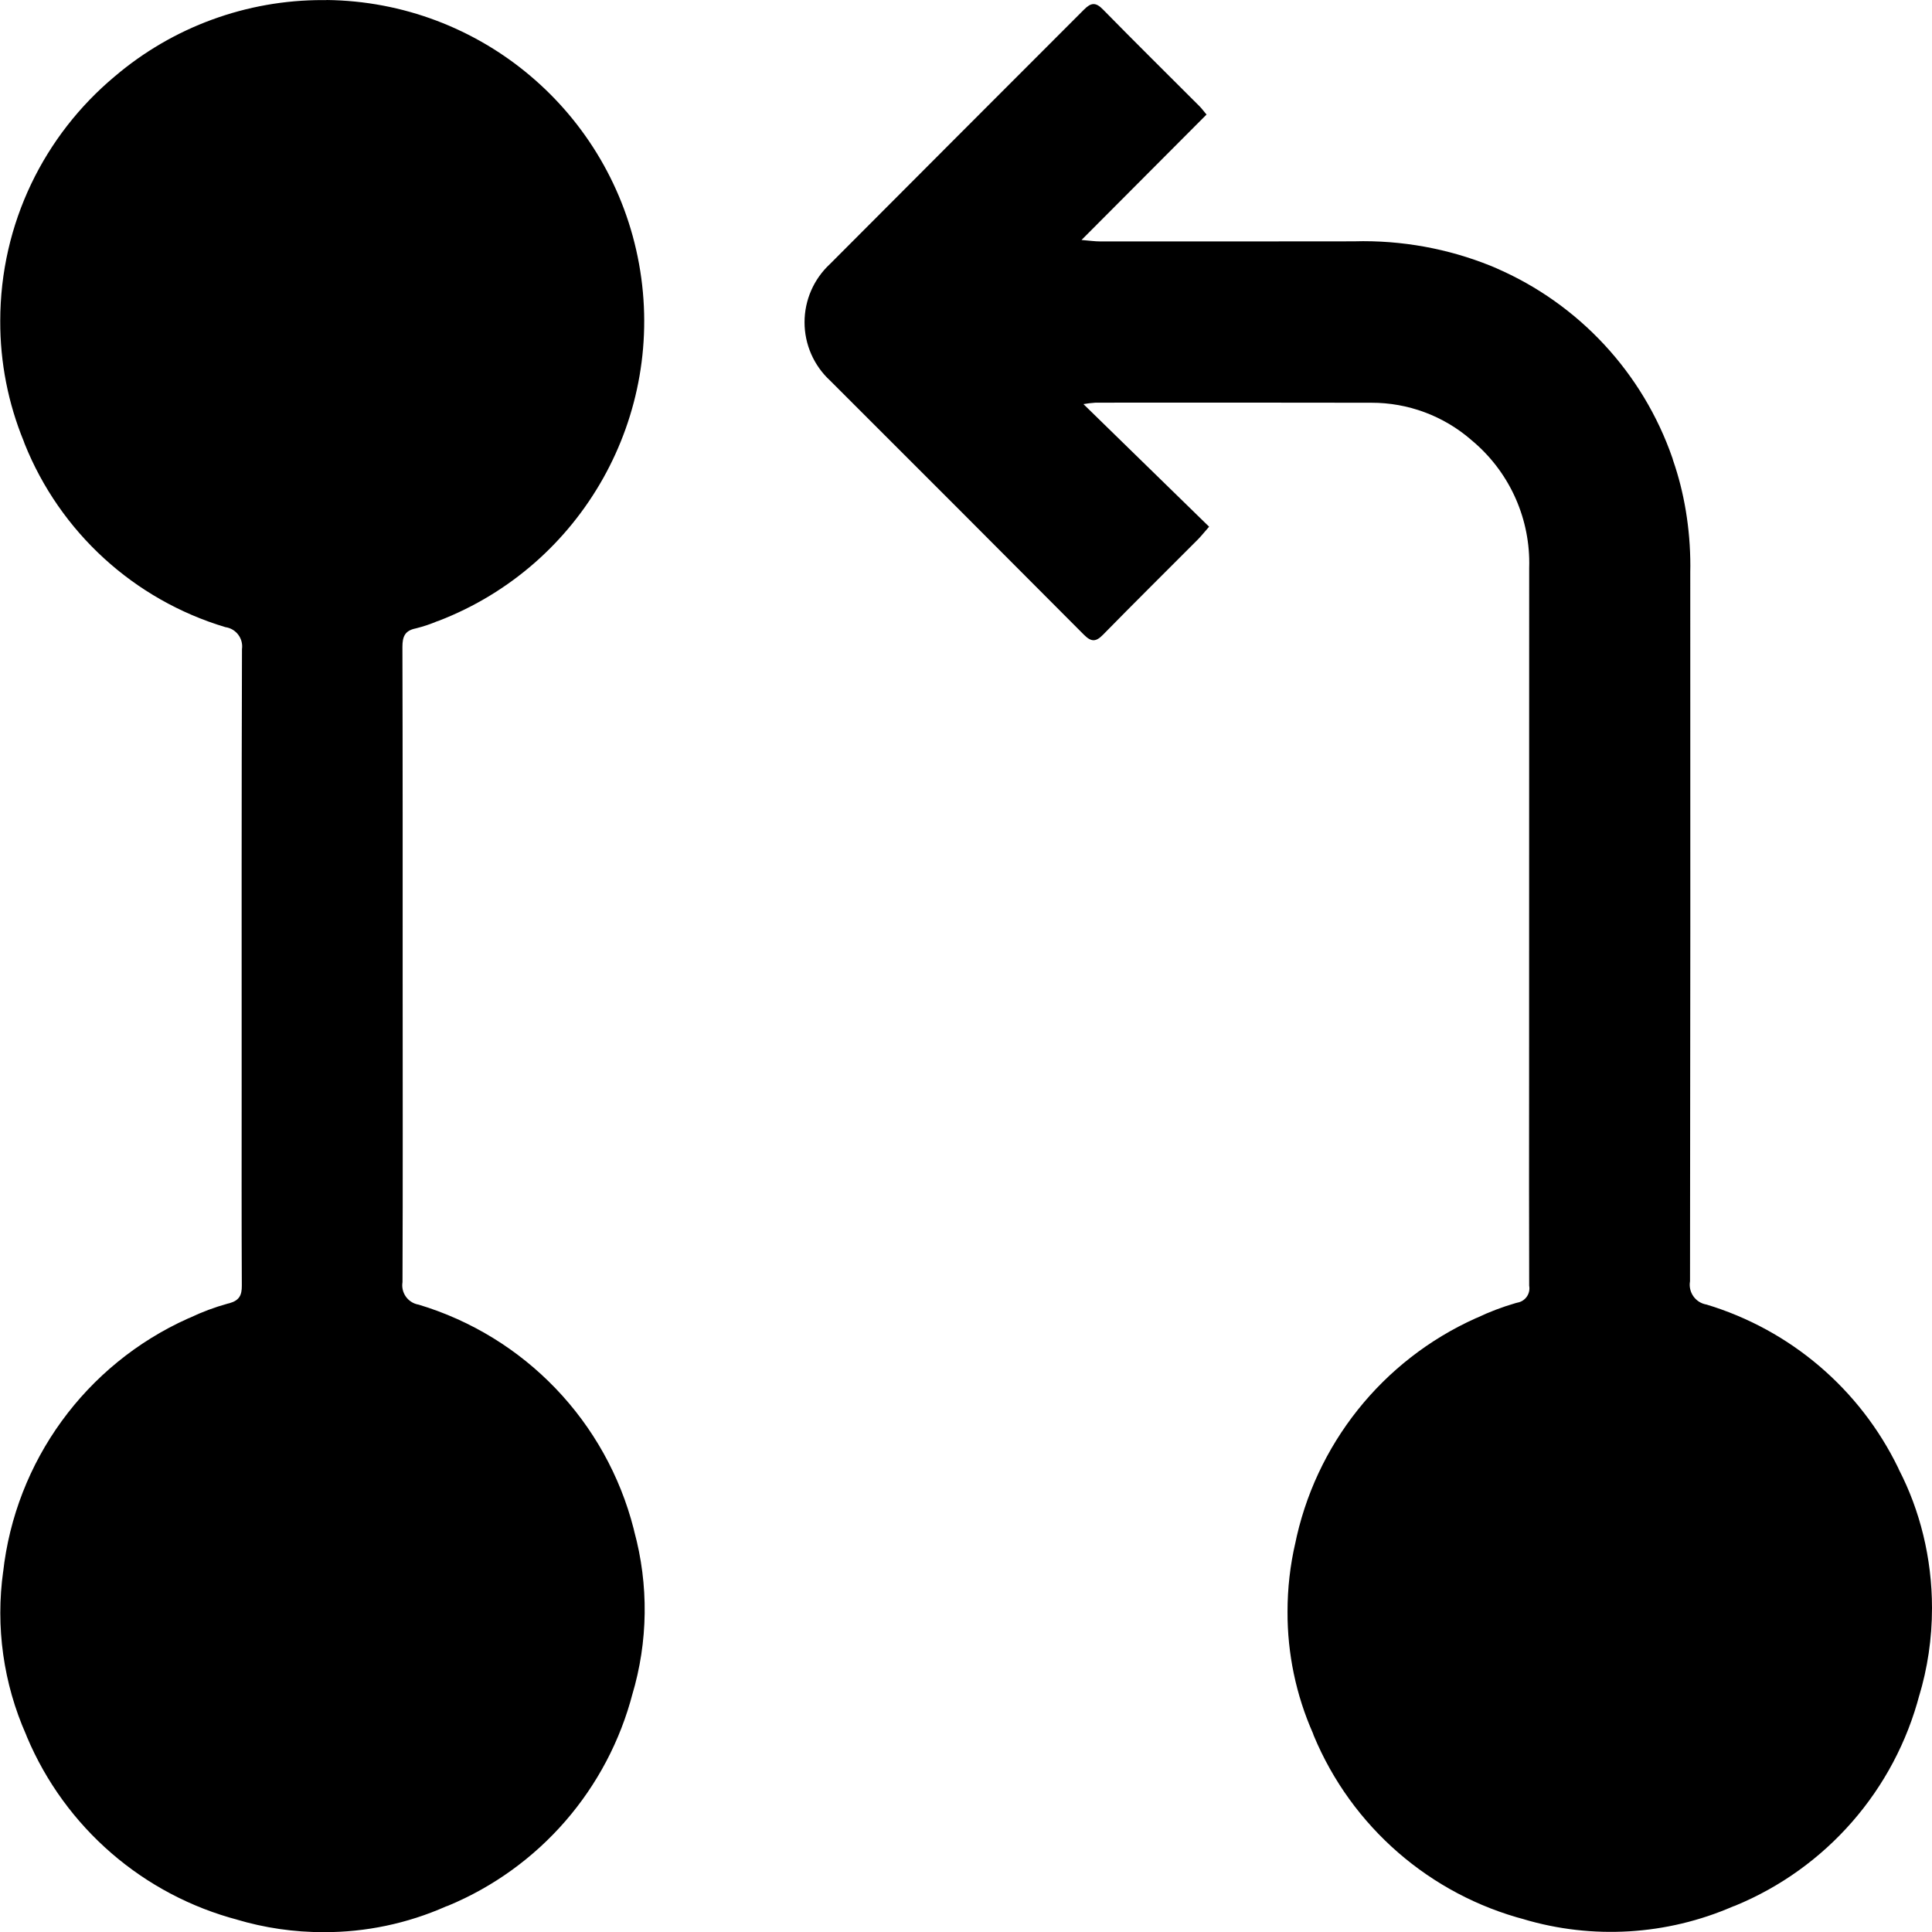
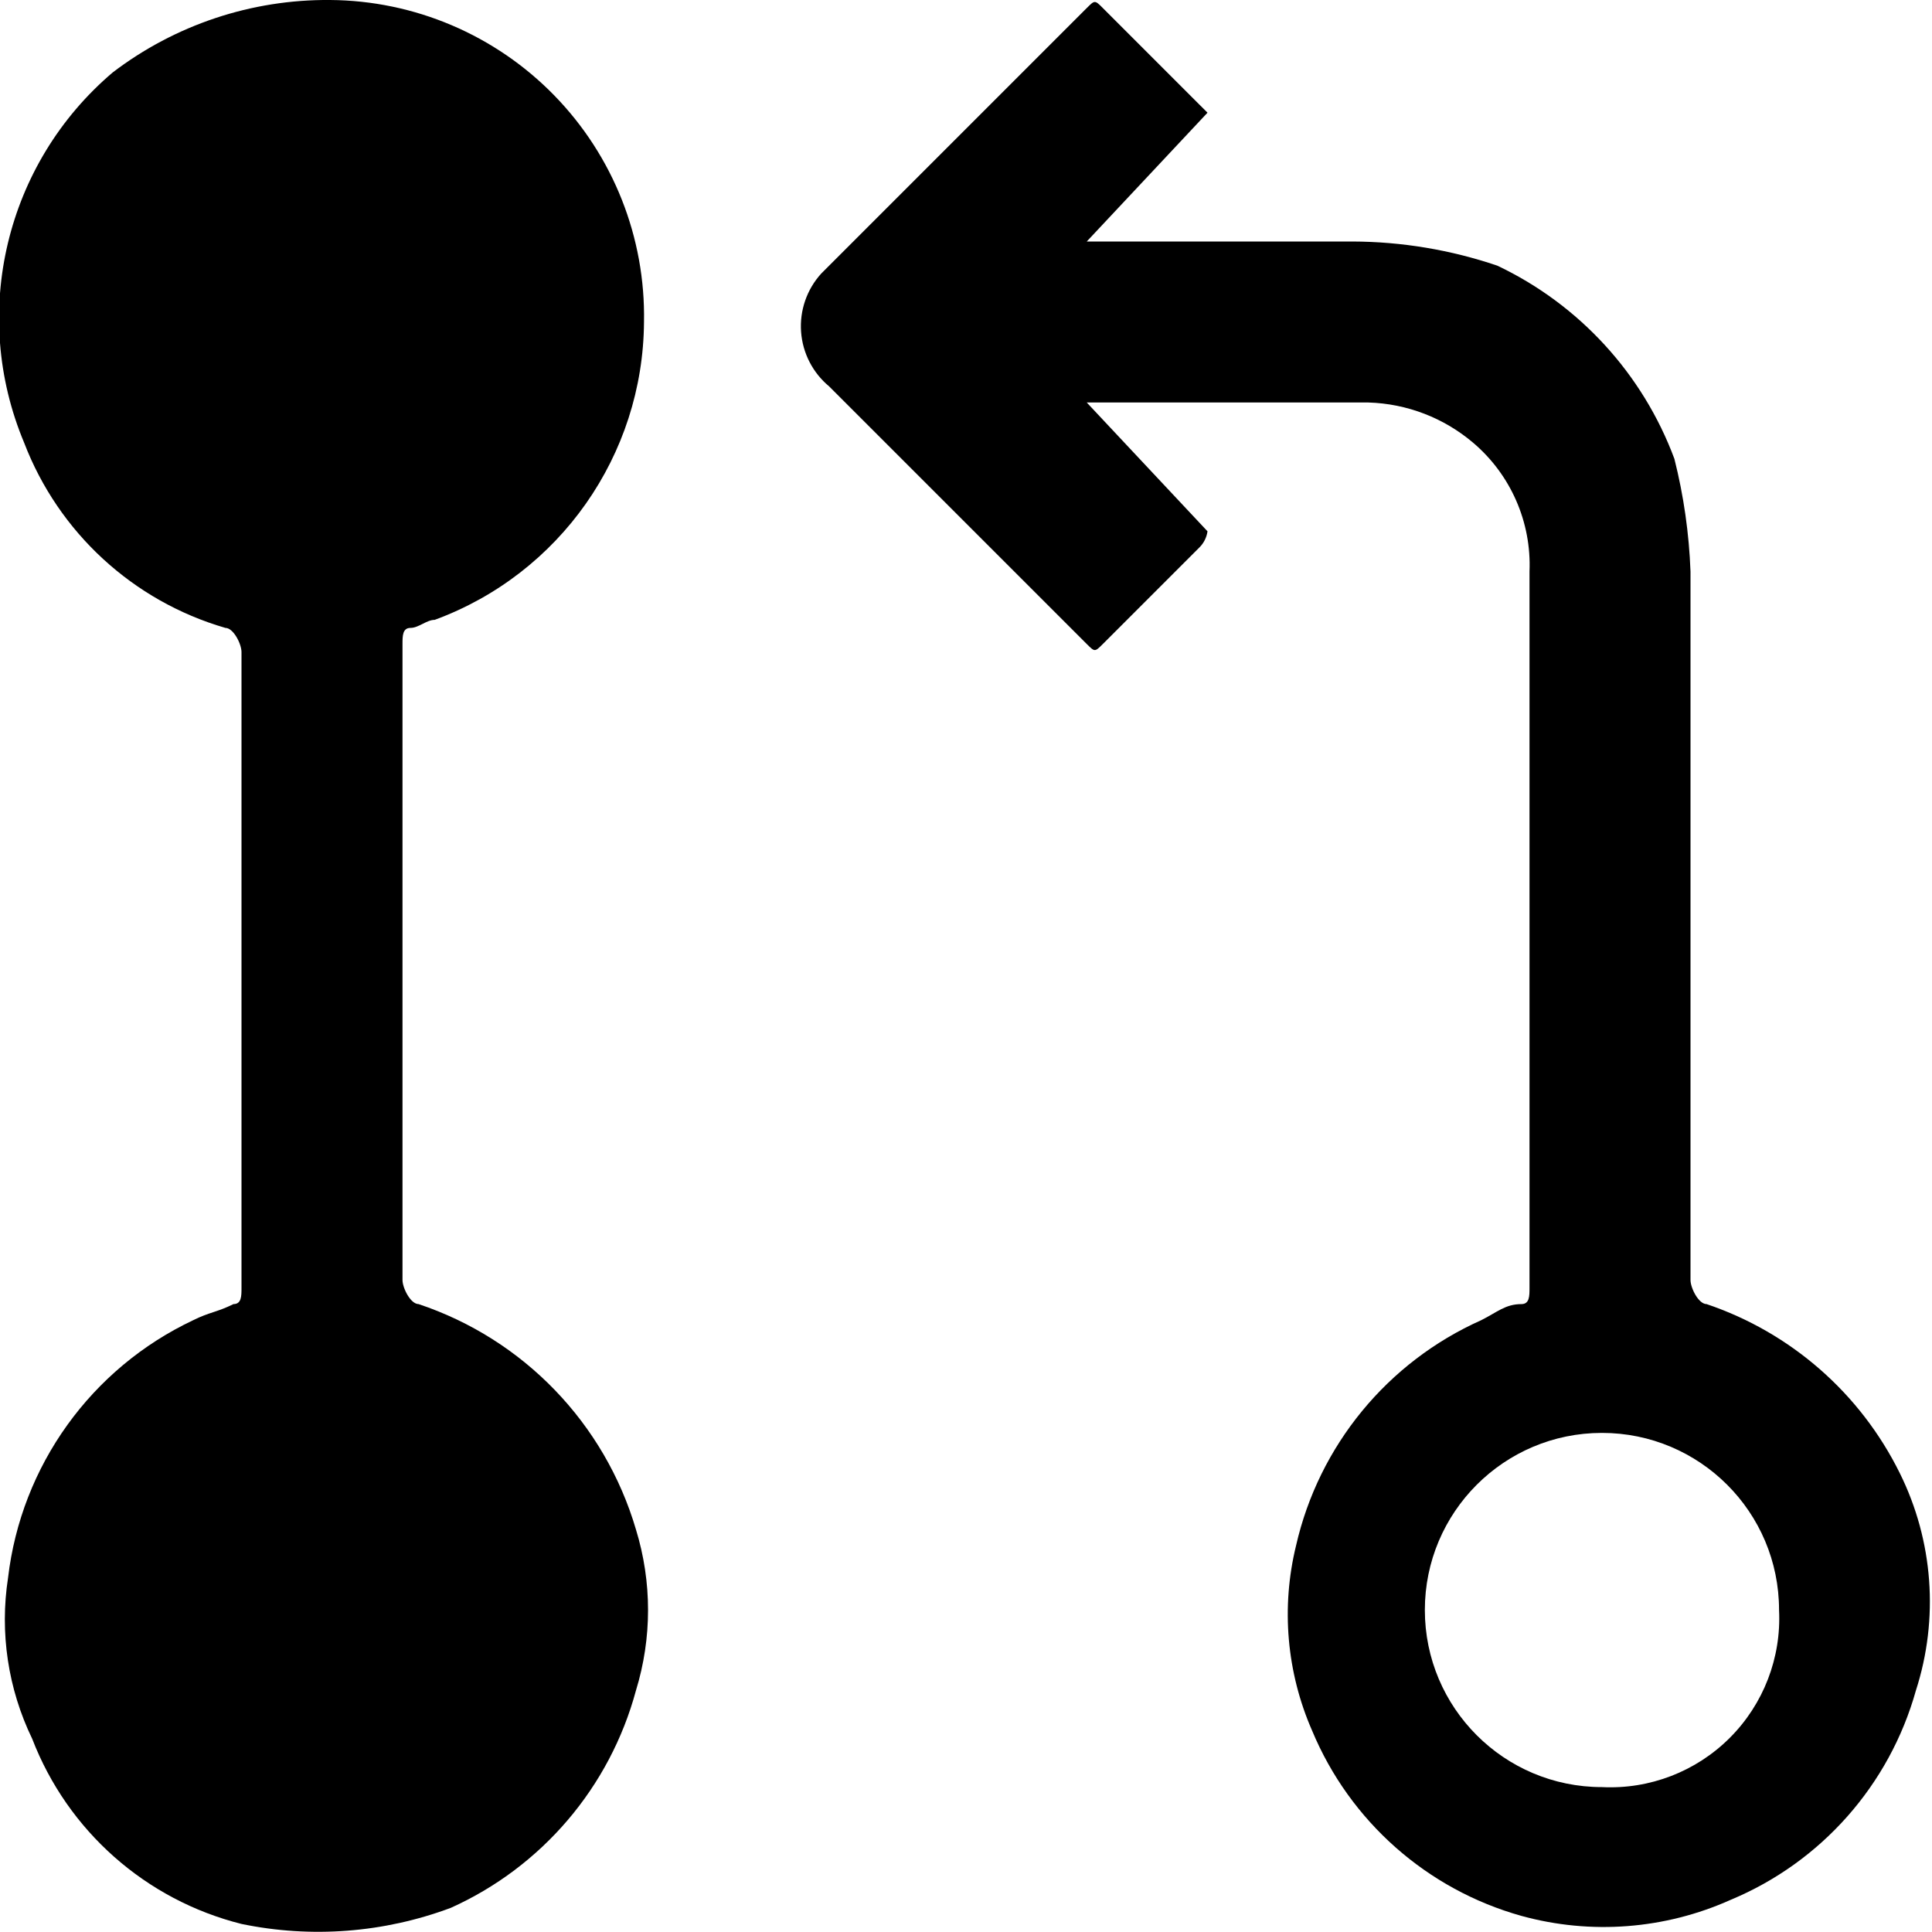
<svg xmlns="http://www.w3.org/2000/svg" viewBox="0 0 24 24">
-   <path d="M4.055 0a3.99 3.99 0 011.397 7.711l-.027.009c-.073.031-.16.061-.251.084l-.012.003c-.132.027-.163.101-.163.229.004 1.396.003 2.792.003 4.187 0 1.235.003 2.469-.002 3.704a.244.244 0 00.196.279h.002a3.922 3.922 0 012.674 2.787l.006.027a3.7 3.7 0 01-.025 2.036l.007-.026a3.925 3.925 0 01-2.295 2.644l-.026.009a3.724 3.724 0 01-1.519.319 3.77 3.77 0 01-1.085-.158l.027.007a3.928 3.928 0 01-2.627-2.274l-.01-.026a3.74 3.74 0 01-.285-2.035l-.002.02a3.933 3.933 0 012.295-3.156l.025-.01a2.85 2.85 0 01.471-.176l.021-.005c.123-.035.155-.099.154-.219-.004-.805-.002-1.611-.002-2.416 0-1.83-.002-3.66.004-5.49a.242.242 0 00-.204-.273h-.001A3.89 3.89 0 01.305 5.51l-.009-.026a3.898 3.898 0 01-.293-1.495c0-1.22.552-2.311 1.419-3.037l.006-.005A3.975 3.975 0 014.009.001h.05-.003zM13.461 5.022l1.559 1.521c-.071.081-.103.122-.14.159-.393.394-.788.785-1.177 1.182-.089.091-.146.093-.238.001q-1.574-1.581-3.153-3.157a.986.986 0 01-.001-1.449l.001-.001q1.575-1.58 3.153-3.158c.089-.09.147-.094.237-.002.396.404.799.802 1.199 1.202.027.027.05.059.087.103l-1.553 1.558c.107.009.168.018.229.018q1.574.001 3.148-.001l.121-.002c.595 0 1.162.123 1.676.344l-.028-.011a4 4 0 012.195 2.363l.008.028c.136.391.214.841.214 1.31l-.001.075v-.004q.003 4.407-.003 8.815a.25.25 0 00.201.289h.002a3.9 3.9 0 012.383 2.03l.01.023c.258.5.41 1.091.41 1.718 0 .381-.056.75-.161 1.097l.007-.027a3.904 3.904 0 01-2.293 2.628l-.026.009a3.805 3.805 0 01-2.604.157l.027.007a3.921 3.921 0 01-2.631-2.289l-.009-.026a3.704 3.704 0 01-.316-1.511c0-.292.033-.577.096-.85l-.005.025a3.937 3.937 0 012.247-2.82l.025-.01c.137-.066.3-.129.469-.178l.023-.006a.18.18 0 00.147-.21v.001c-.003-.83-.001-1.659-.001-2.489l.001-6.428.001-.061a1.98 1.98 0 00-.722-1.531l-.003-.003a1.887 1.887 0 00-1.237-.458h-.015.001c-1.137-.003-2.274-.001-3.411-.001-.056.004-.108.01-.158.019l.009-.001z" />
+   <path d="M4.1,0A3.927,3.927,0,0,1,8,4,3.97,3.97,0,0,1,5.4,7.7c-.1,0-.2.1-.3.1S5,7.9,5,8v7.9c0,.1.1.3.2.3A4.202,4.202,0,0,1,7.9,19a3.404,3.404,0,0,1,0,2,4.144,4.144,0,0,1-2.3,2.7,4.703,4.703,0,0,1-2.6.2A3.768,3.768,0,0,1,.4,21.6a3.398,3.398,0,0,1-.3-2,4.061,4.061,0,0,1,2.3-3.2c.2-.1.3-.1.5-.2.1,0,.1-.1.1-.2V8.1c0-.1-.1-.3-.2-.3A3.819,3.819,0,0,1,.3,5.5,4.004,4.004,0,0,1,1.4.9,4.388,4.388,0,0,1,4.1,0Z" />
+   <path d="M23.6,18.3a4.162,4.162,0,0,0-2.4-2.1c-.1,0-.2-.2-.2-.3V7.1a6.753,6.753,0,0,0-.2-1.4,4.327,4.327,0,0,0-2.2-2.4A5.663,5.663,0,0,0,16.8,3H13.5L15,1.4l-.1-.1L13.7.1c-.1-.1-.1-.1-.2,0L10.3,3.3l-.1.1a.972.972,0,0,0,.1,1.4L13.5,8c.1.1.1.1.2,0l1.2-1.2a.349.349,0,0,0,.1-.2L13.5,5H17a2.106,2.106,0,0,1,1.3.5A1.99,1.99,0,0,1,19,7.1V16h0c0,.1,0,.2-.1.2-.2,0-.3.1-.5.2a4.054,4.054,0,0,0-2.3,2.8,3.6,3.6,0,0,0,.2,2.3,3.978,3.978,0,0,0,2.6,2.3,3.854,3.854,0,0,0,2.6-.2A3.978,3.978,0,0,0,23.8,21,3.595,3.595,0,0,0,23.6,18.3Zm-3.7,3.9A2.2,2.2,0,1,1,22.1,20,2.098,2.098,0,0,1,19.9,22.2Z" />
</svg>
